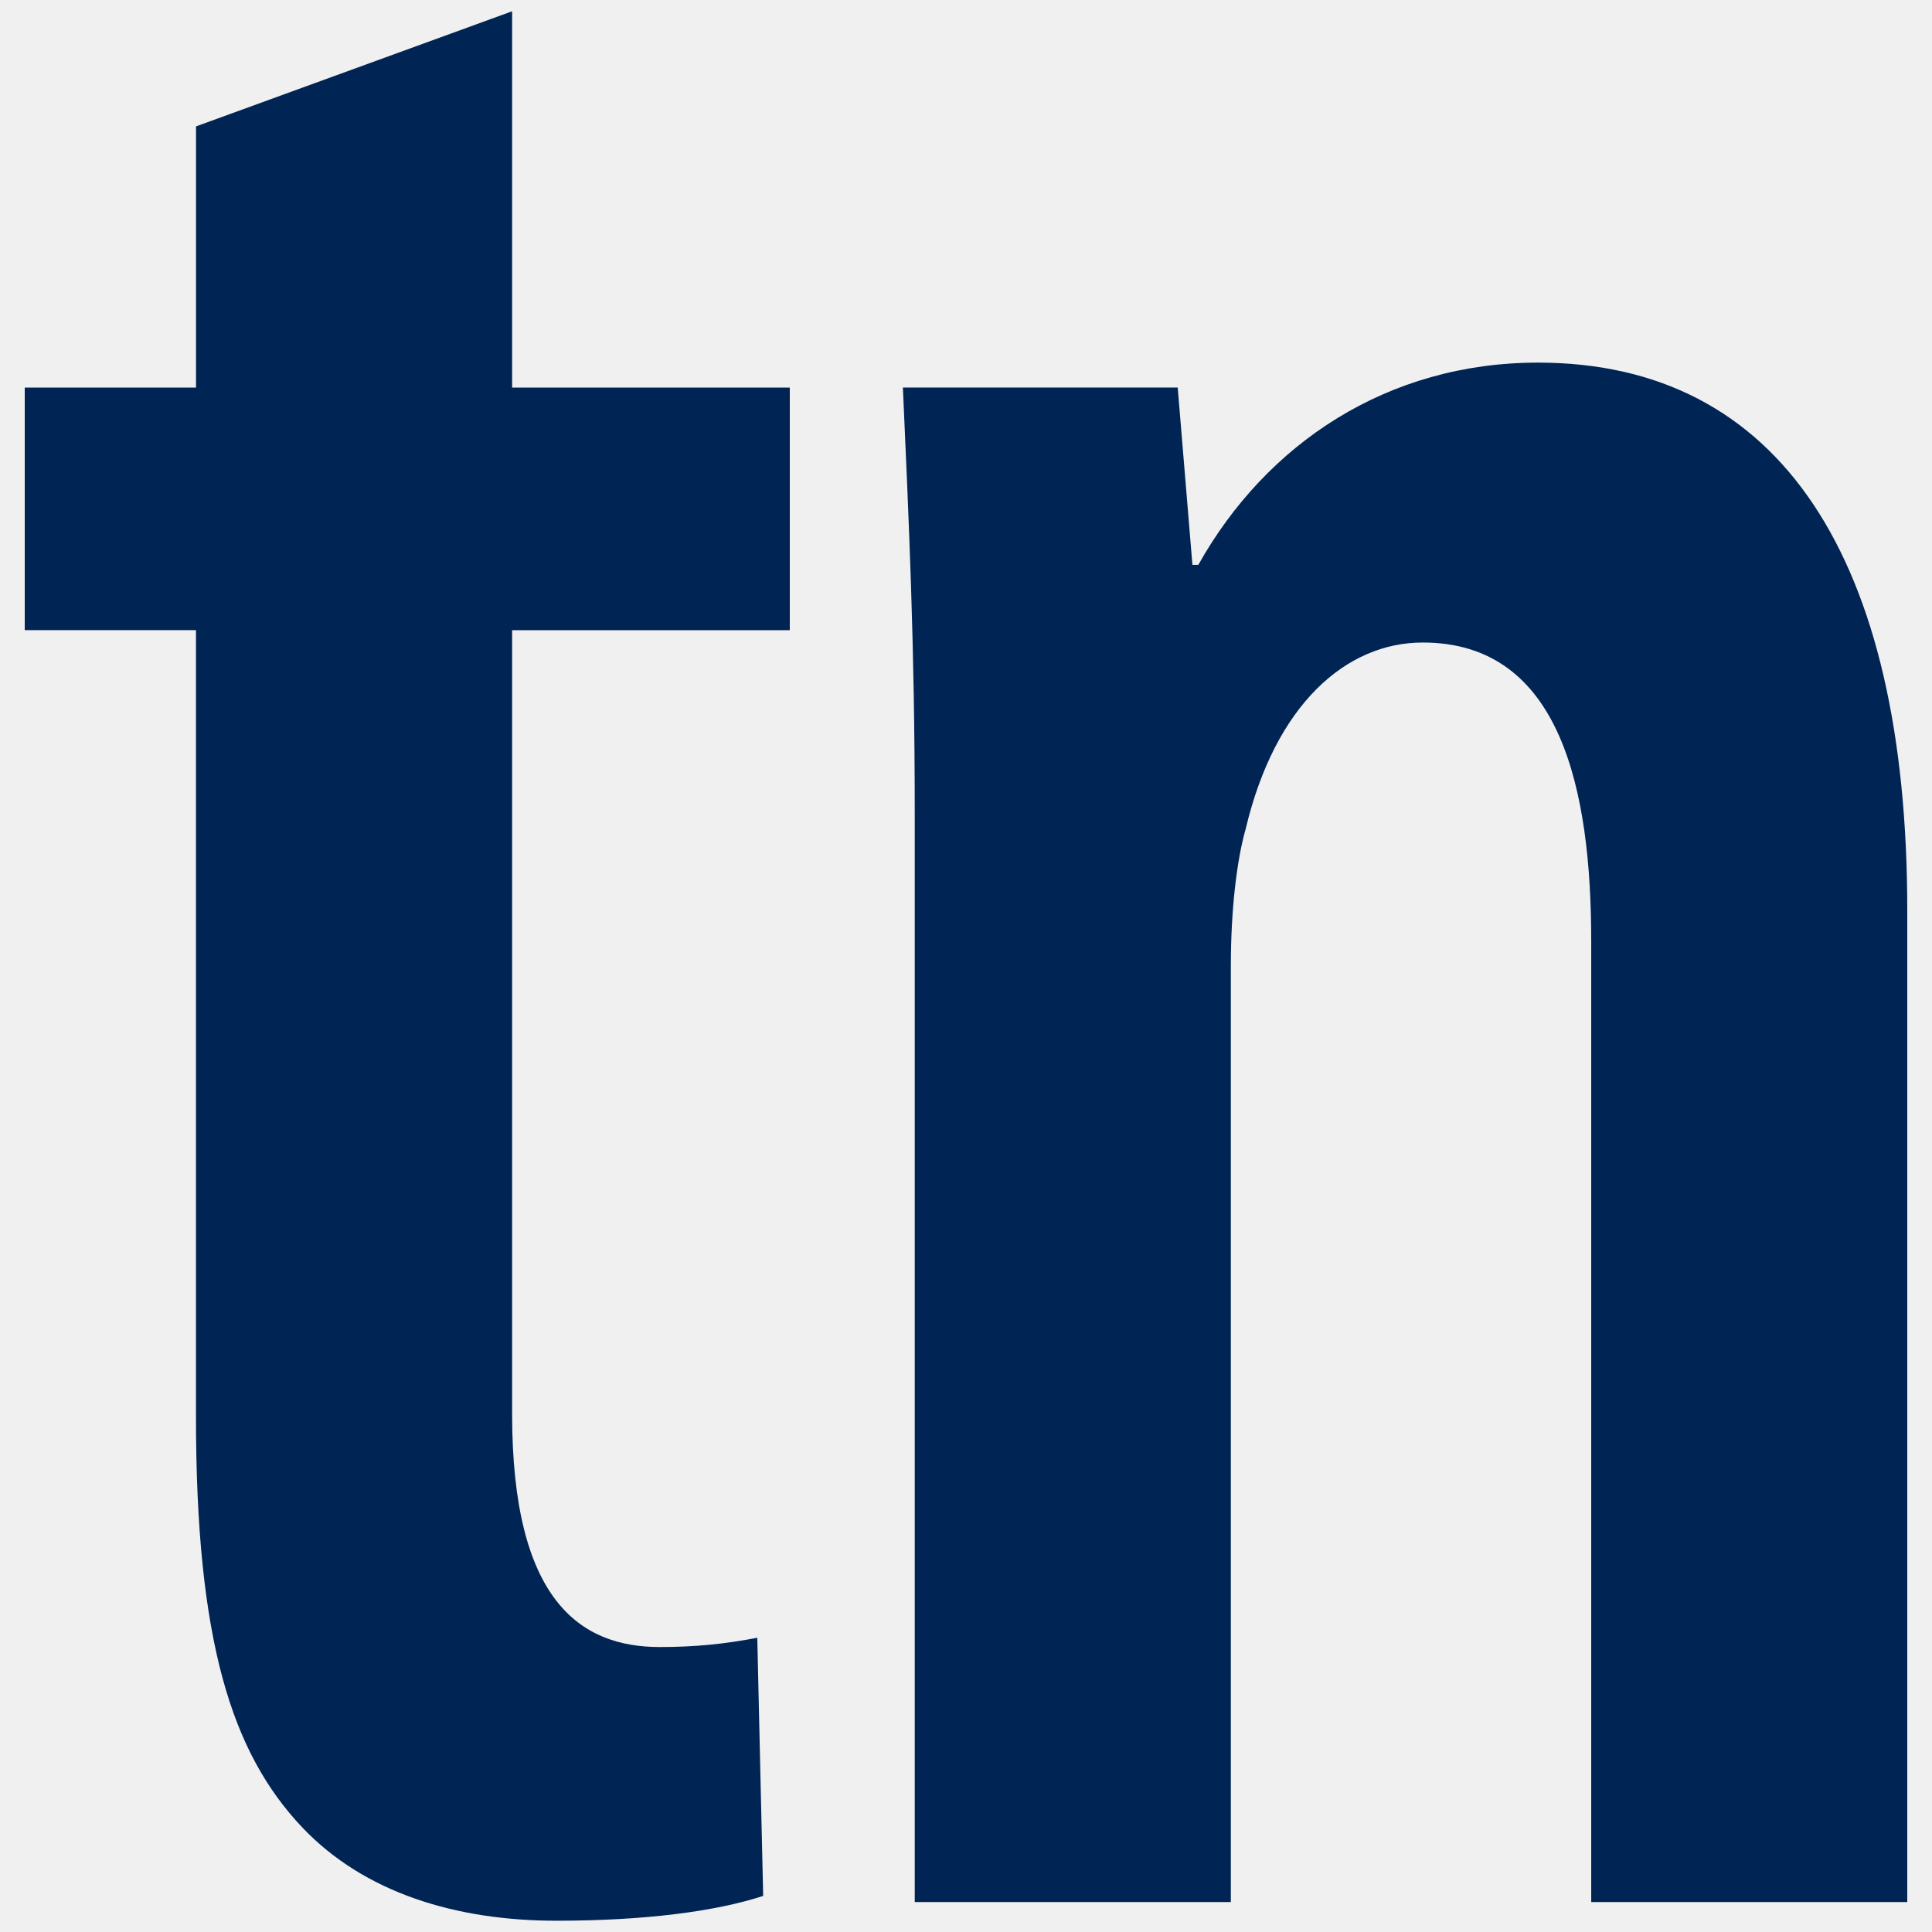
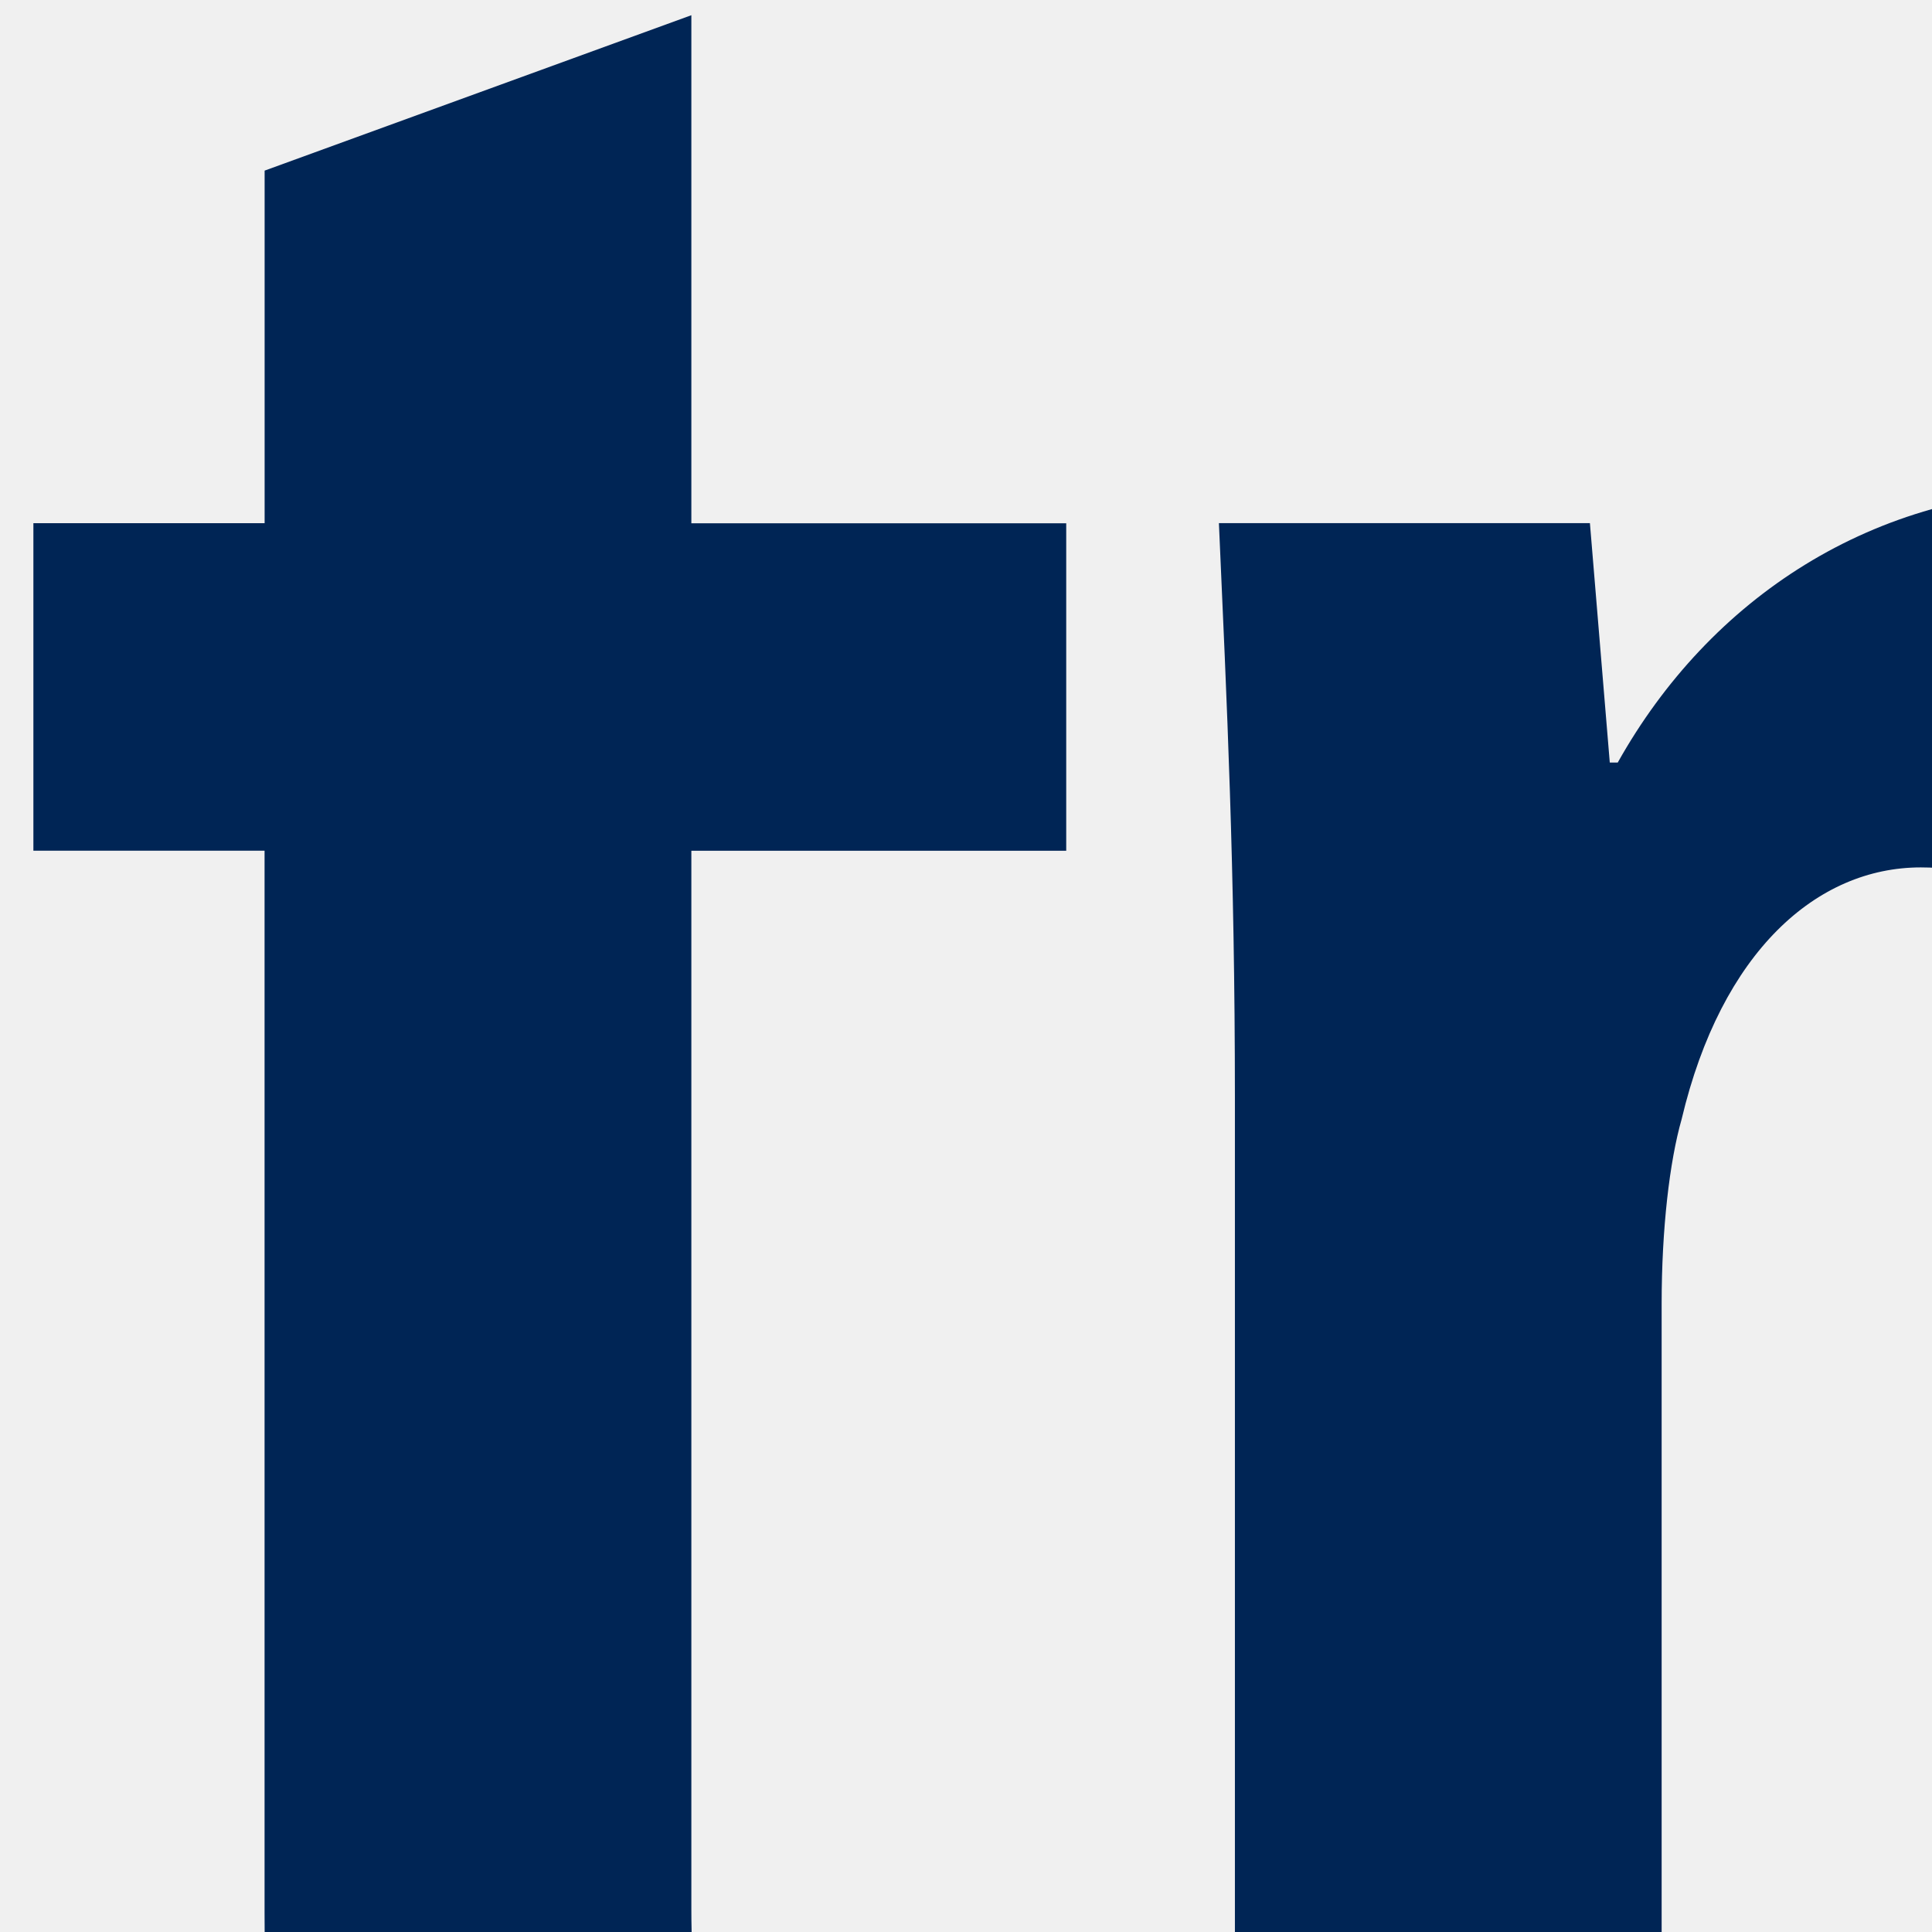
- <svg xmlns="http://www.w3.org/2000/svg" id="Layer_1" version="1.1" viewBox="0 0 43.2 43.2">
+ <svg xmlns="http://www.w3.org/2000/svg" viewBox="0 0 32 32">
  <style>
.icon {
    fill: #002555;
}

@media (prefers-color-scheme: dark) {
    .icon {
        fill: #fff;
    }
}
</style>
  <path class="icon" d="M11.451,8.667h6.209v5.424h-6.209v17.523c0,4.17,1.519,5.214,3.302,5.214.793,0,1.453-.068,2.18-.207l.132,5.772c-1.057.346-2.642.555-4.623.555-2.246,0-4.294-.624-5.681-2.084-1.586-1.672-2.379-4.175-2.379-9.179V14.09H.553v-5.424h3.83V2.826L11.451.252v8.415ZM34.39,8.108c-3.369,0-6.075,1.81-7.595,4.522h-.132l-.329-3.965h-6.145c.132,2.991.265,5.703.265,9.528v24.338h7.068v-20.932c0-1.251.132-2.364.331-3.061.659-2.781,2.243-4.171,3.961-4.171,3.105,0,3.766,3.337,3.766,6.676v21.488h7.067v-22.183c0-7.858-2.841-12.24-8.257-12.24Z" fill="#002555" />
</svg>
